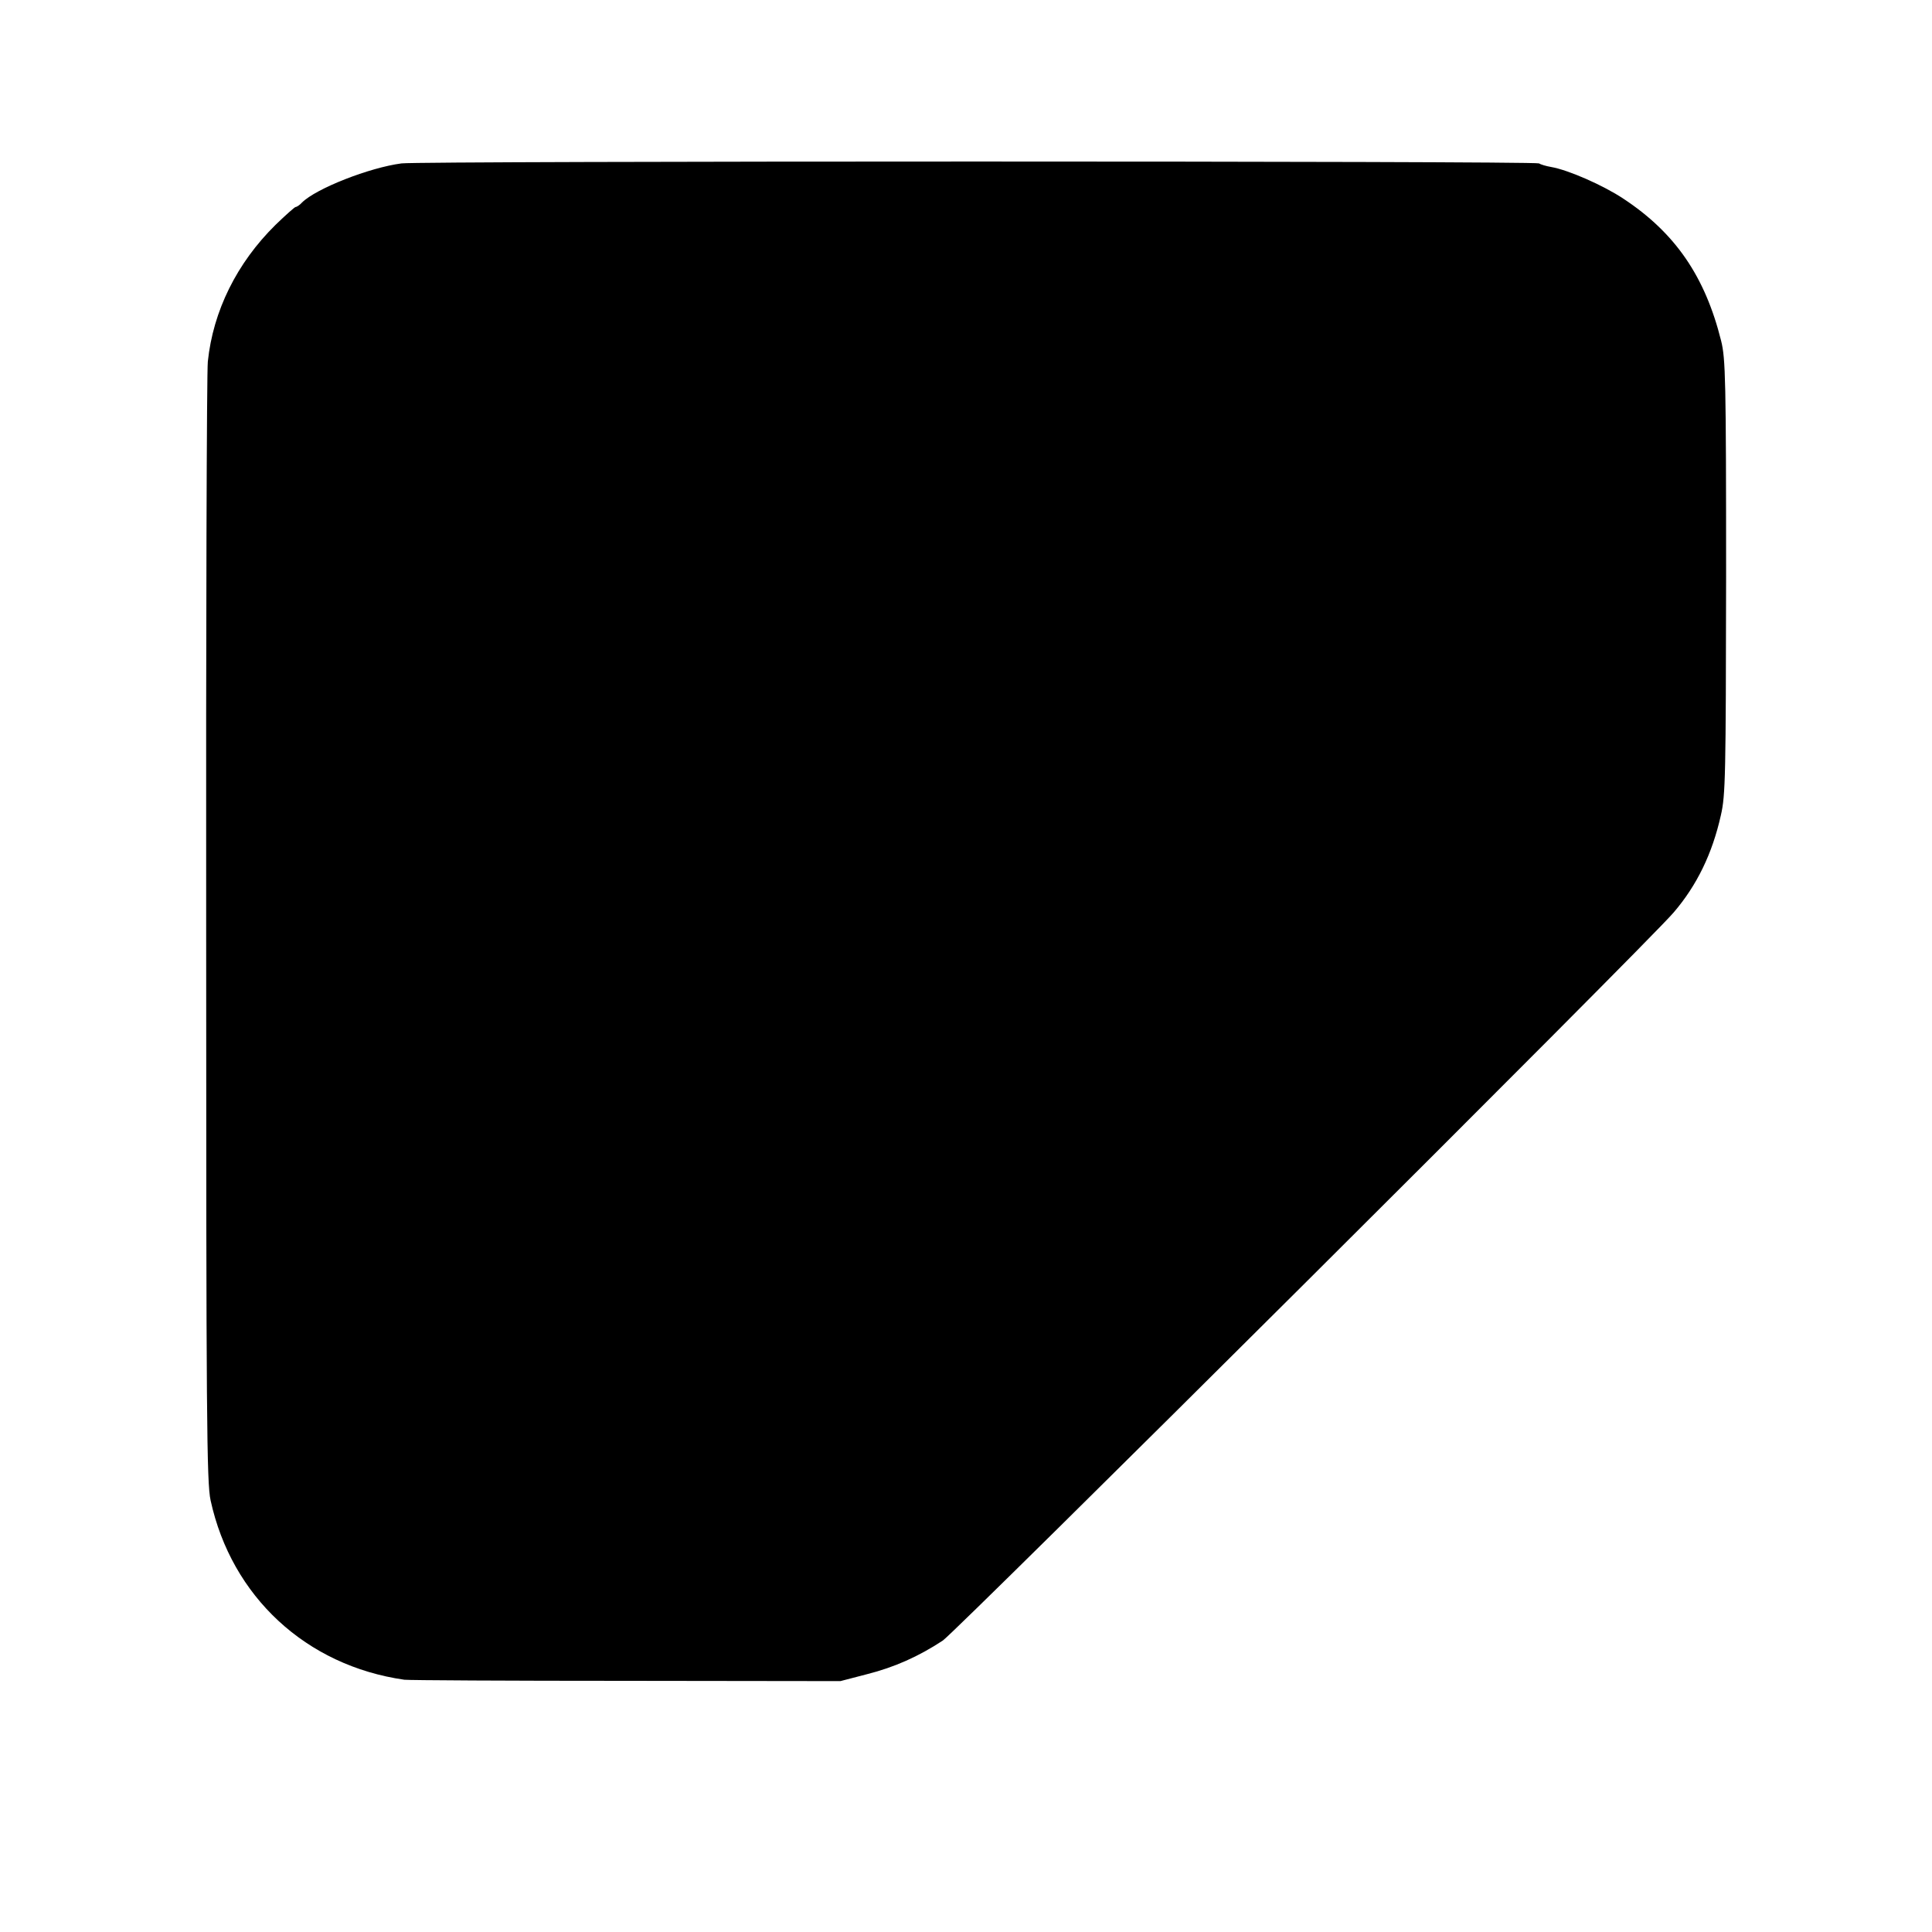
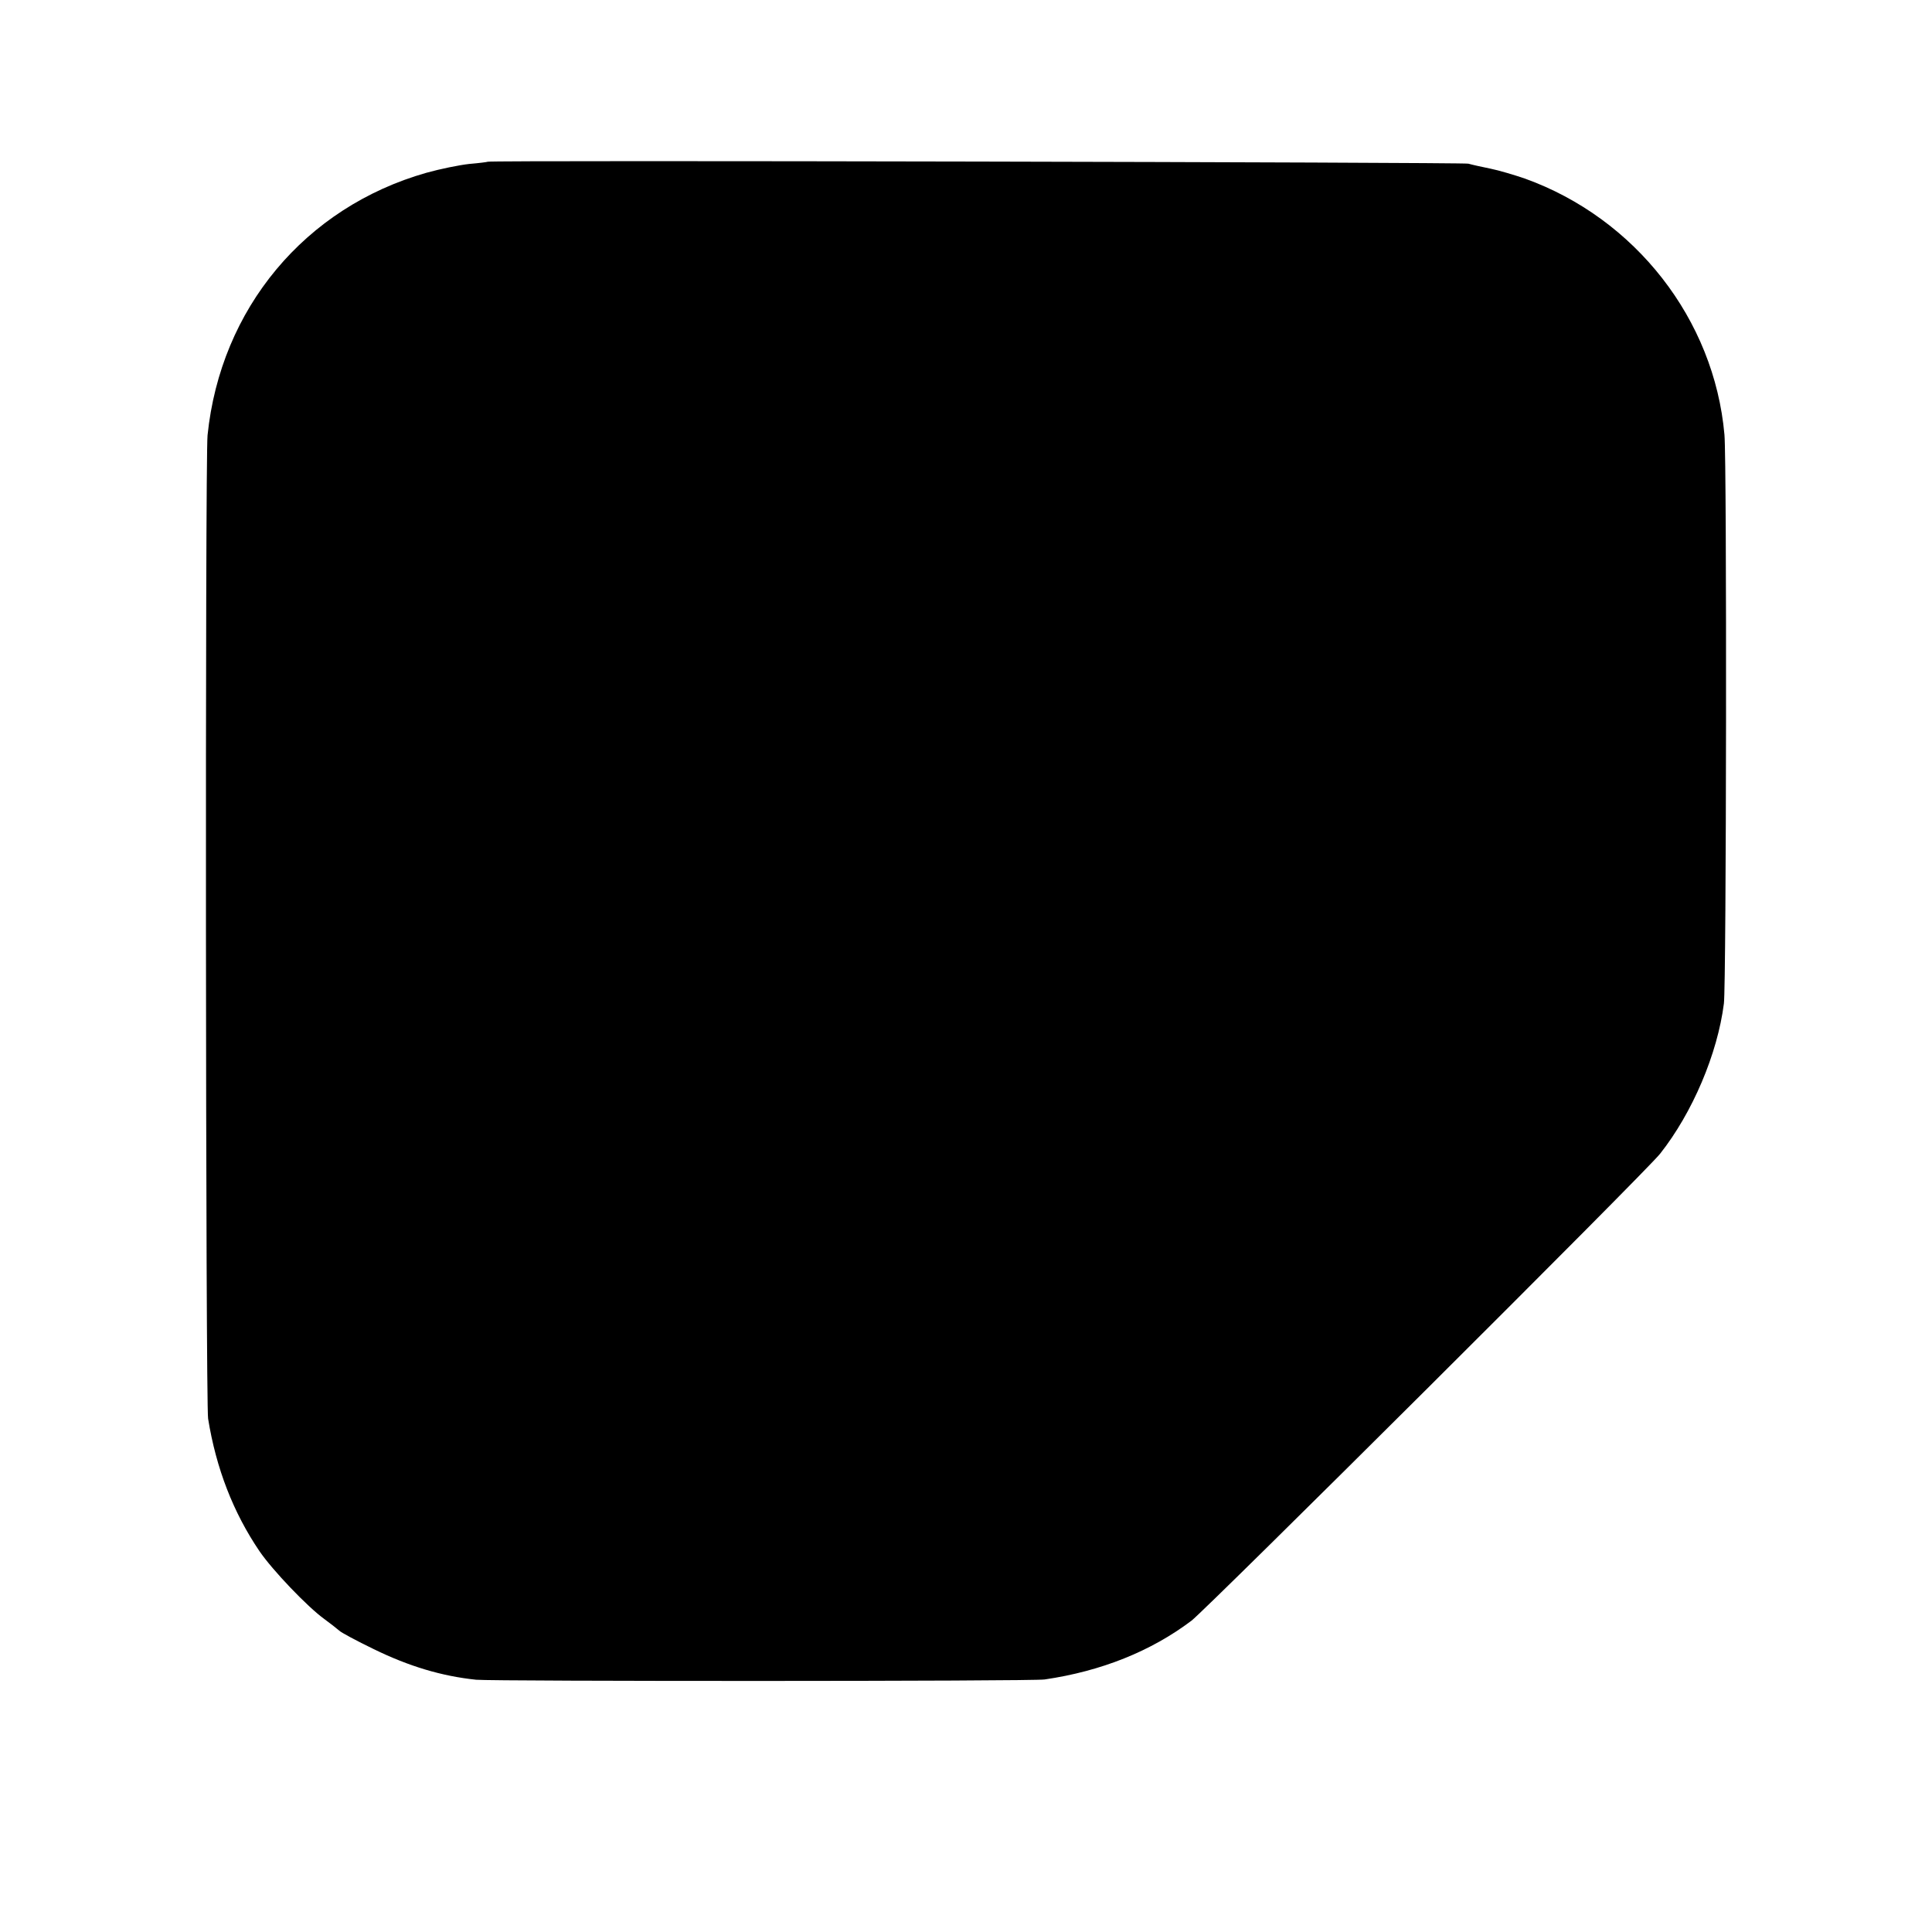
<svg xmlns="http://www.w3.org/2000/svg" version="1.0" width="700pt" height="700pt" viewBox="0 0 700 700" preserveAspectRatio="xMidYMid meet">
  <g transform="translate(0,700) scale(0.1,-0.1)" fill="#000000" stroke="none">
-     <path d="M1455 6408 c-116 -15 -310 -91 -361 -142 -8 -9 -19 -16 -23 -16 -3 0 -36 -29 -73 -65 -140 -138 -226 -312 -245 -495 -4 -36 -7 -963 -6 -2060 0 -1773 2 -2003 16 -2066 76 -349 346 -599 702 -650 17 -2 379 -4 805 -4 l775 -1 96 25 c99 25 187 64 275 122 48 32 2558 2531 2648 2638 84 98 140 213 171 352 17 73 18 143 19 864 0 714 -2 791 -18 855 -58 233 -166 391 -354 515 -72 48 -199 104 -262 115 -18 3 -38 9 -44 13 -15 9 -4046 9 -4121 0z" />
+     <path d="M1767 6414 c-1 -1 -31 -5 -67 -8 -36 -4 -105 -18 -155 -32 -440 -125 -746 -492 -793 -951 -9 -90 -7 -3505 2 -3563 29 -180 91 -340 186 -480 47 -69 174 -202 235 -246 22 -16 46 -35 54 -42 7 -7 63 -37 125 -67 129 -63 247 -98 371 -111 64 -6 2016 -6 2060 1 205 30 385 102 532 213 55 42 1649 1629 1698 1692 117 148 208 362 231 544 9 70 11 1961 2 2061 -37 418 -323 784 -723 928 -38 13 -95 30 -125 36 -30 6 -66 14 -80 18 -21 5 -3546 13 -3553 7z" />
  </g>
</svg>
